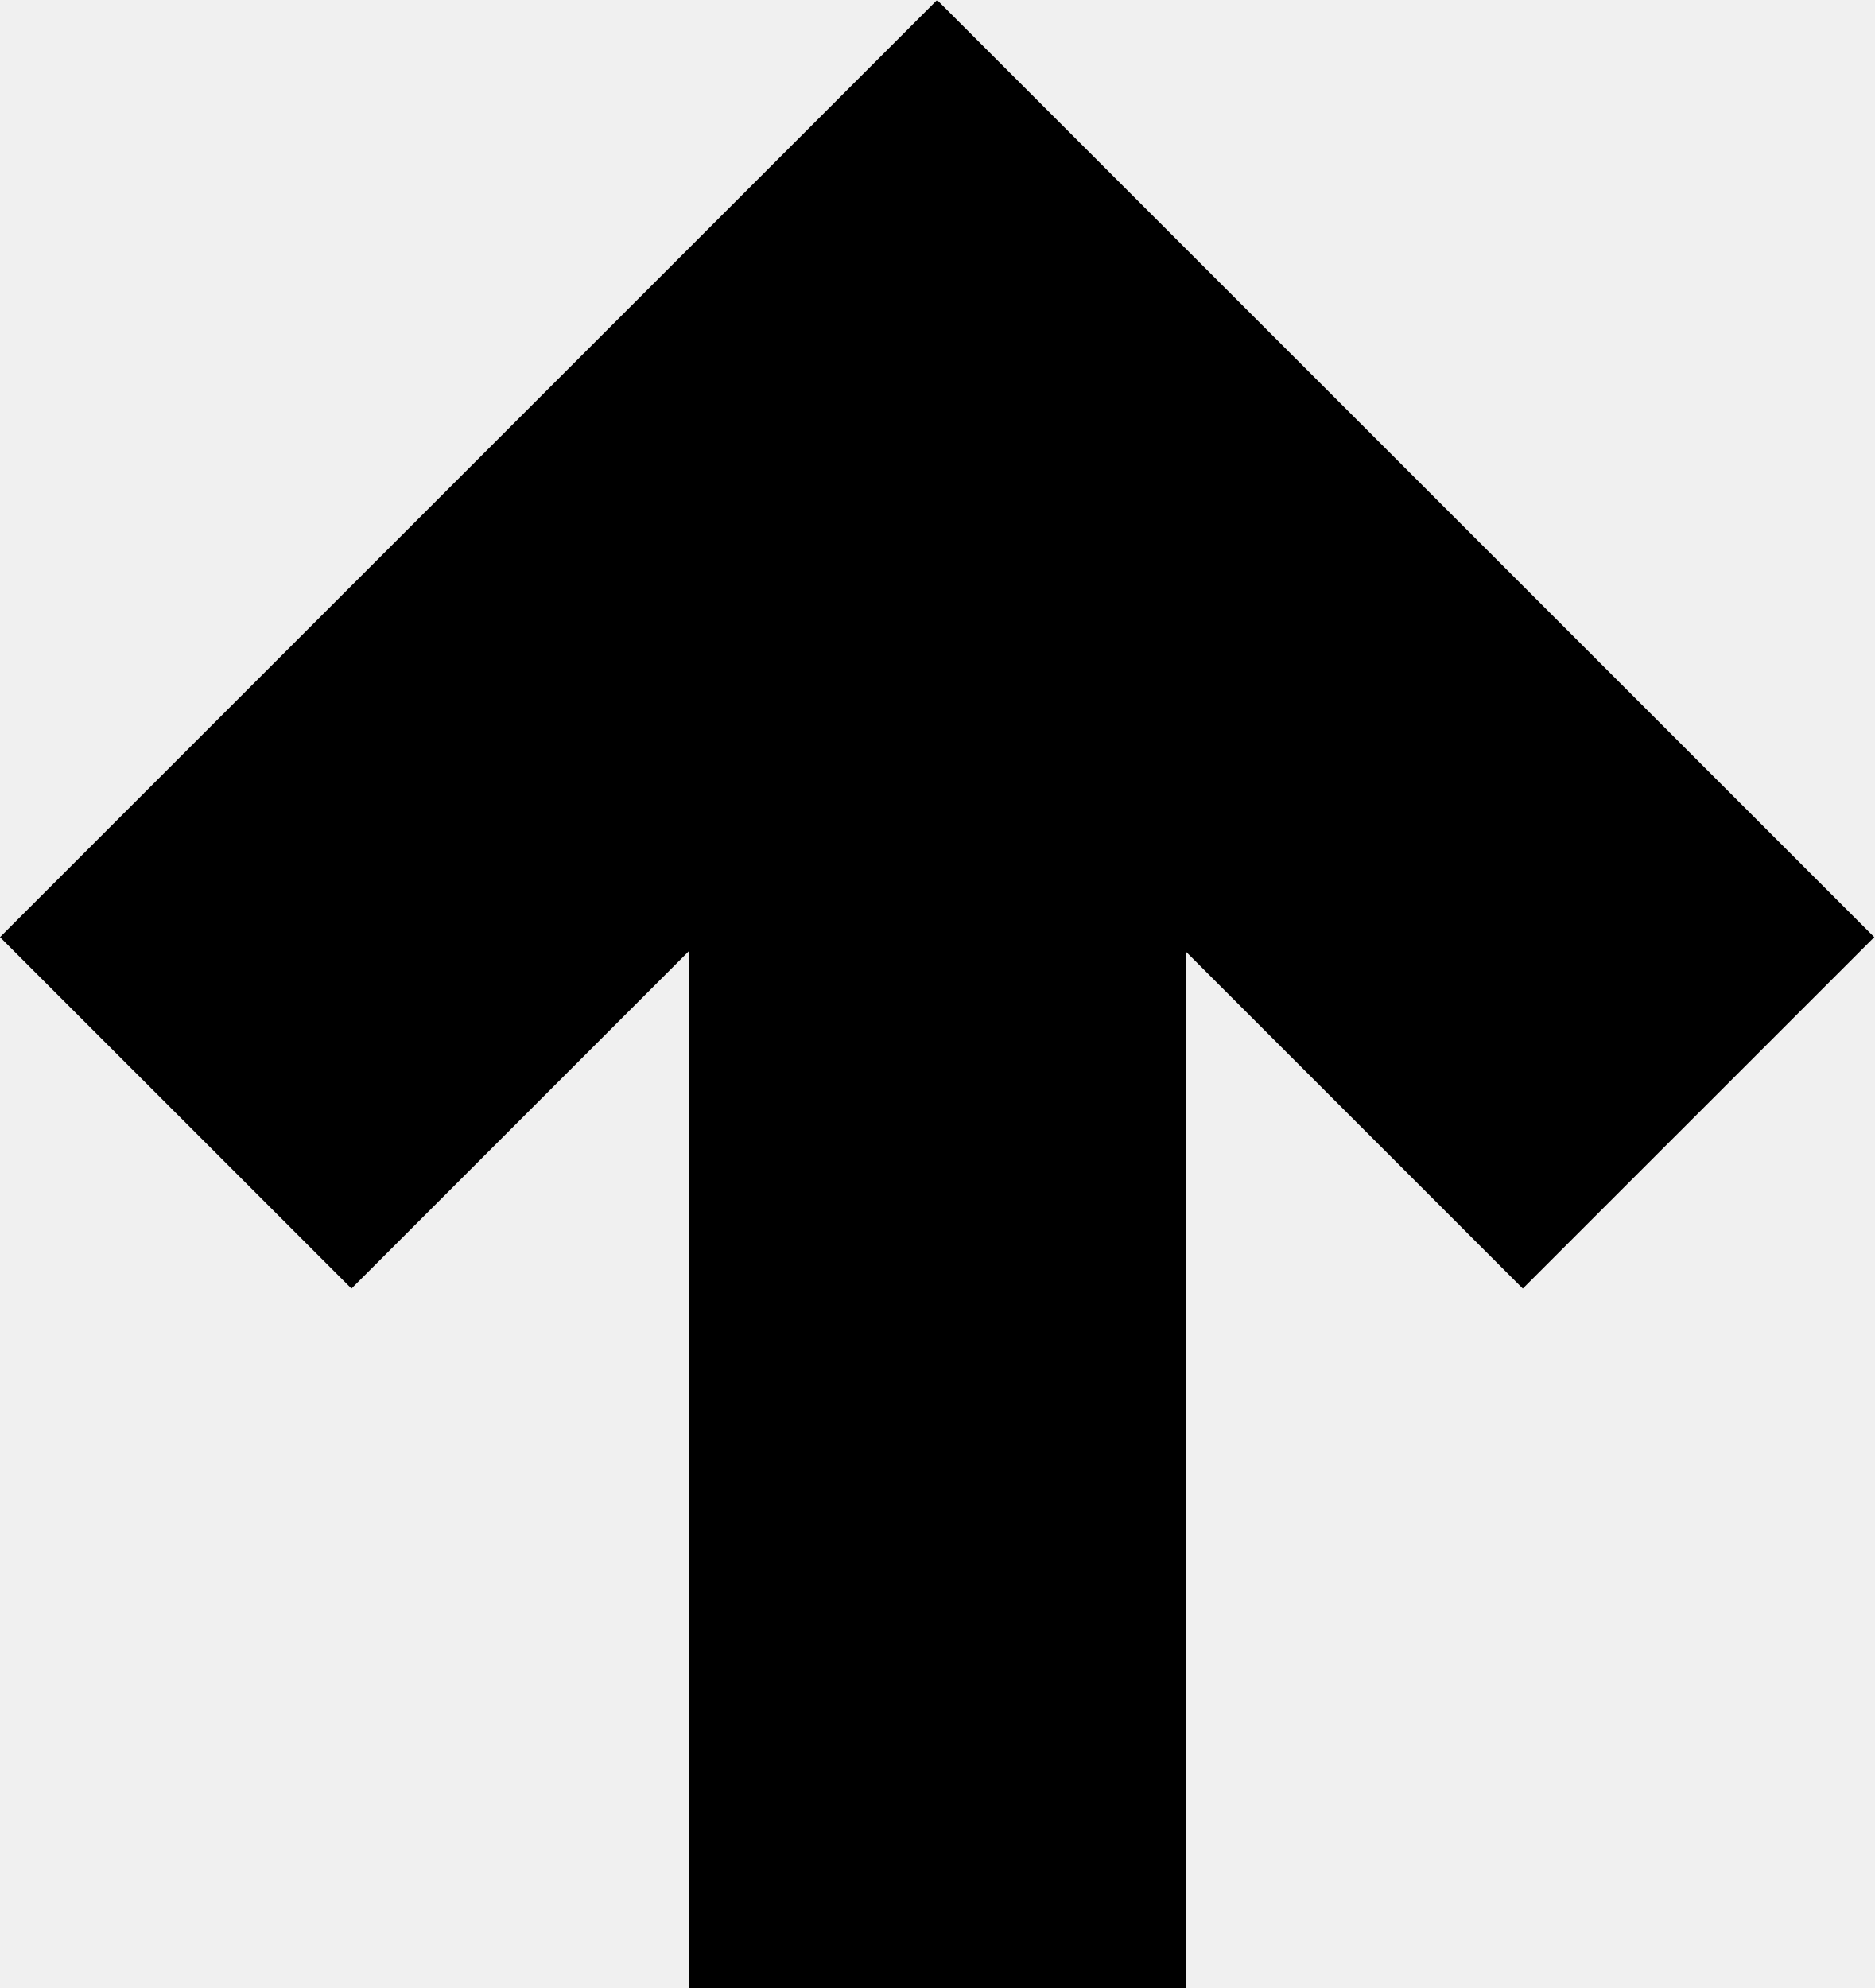
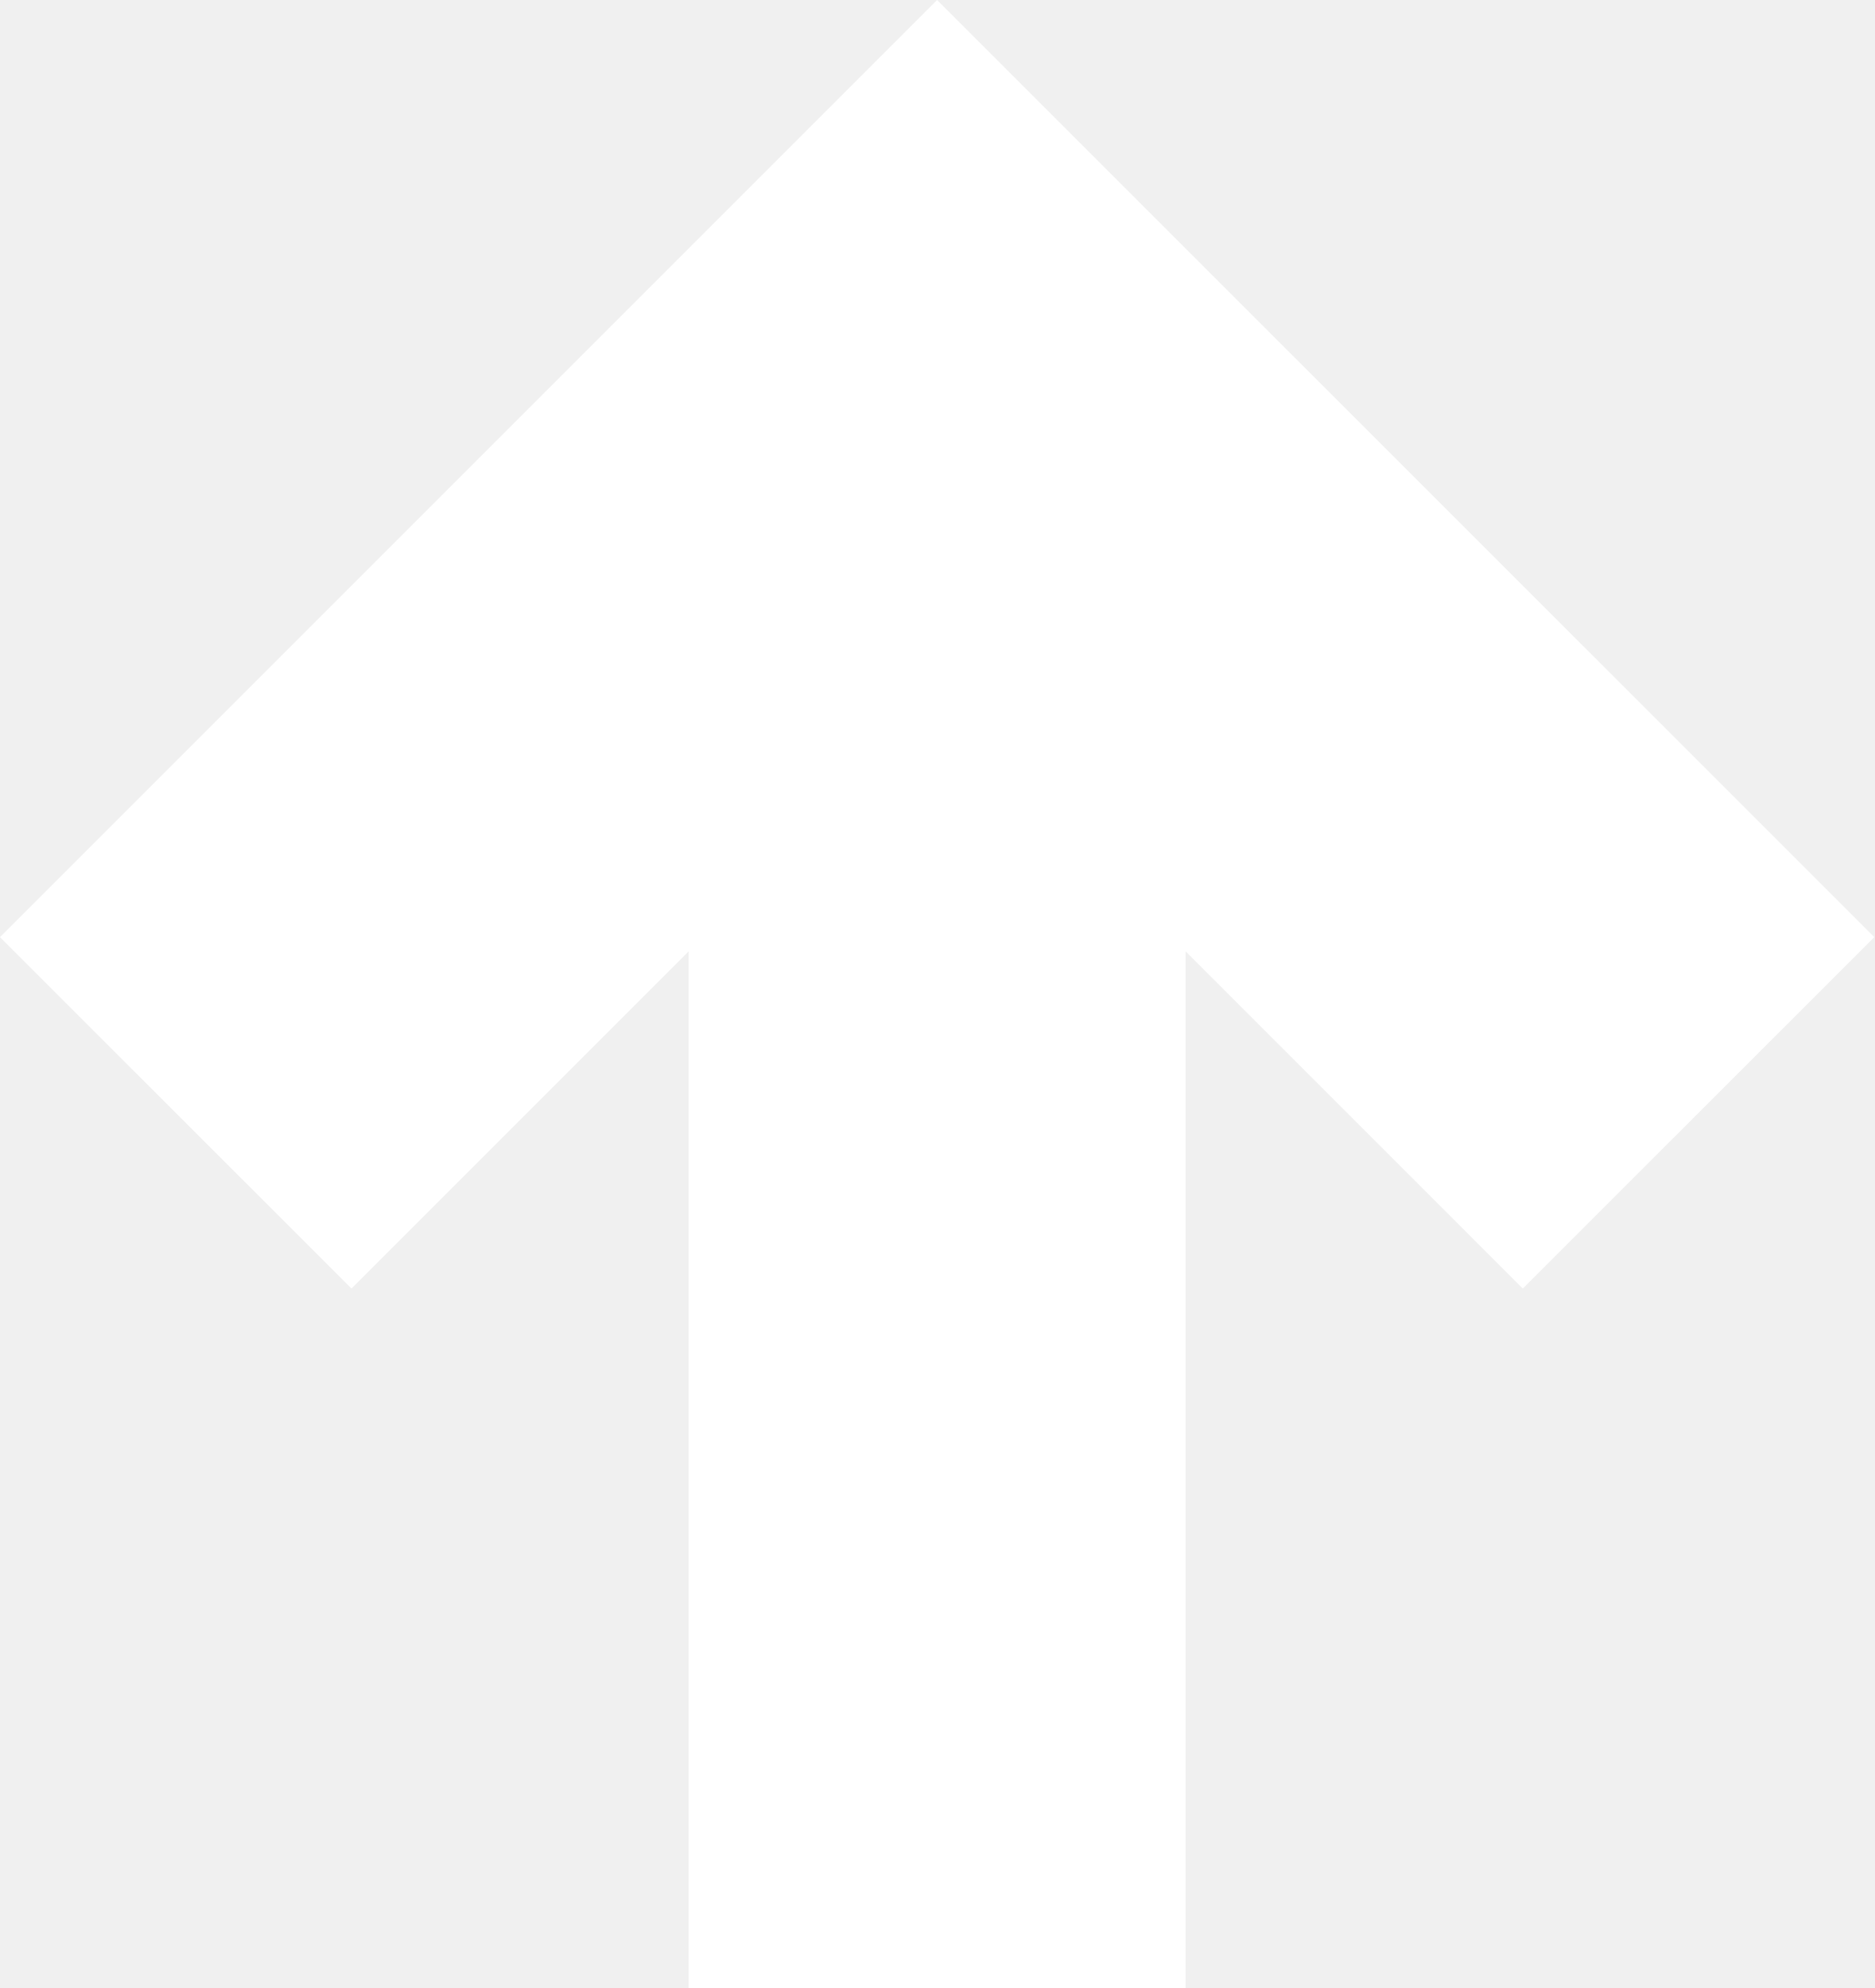
<svg xmlns="http://www.w3.org/2000/svg" id="Layer_2" data-name="Layer 2" viewBox="0 0 282.85 300">
  <defs>
    <style>
      .cls-1 {
        stroke-width: 0px;
+         fill: white;
      }
    </style>
  </defs>
  <g id="Layer_1-2" data-name="Layer 1">
    <polygon class="cls-1" points="282.85 141.42 229.81 194.45 178.92 143.56 178.92 300 103.92 300 103.92 143.57 53.04 194.45 0 141.42 141.42 0 282.85 141.42" />
  </g>
</svg>
